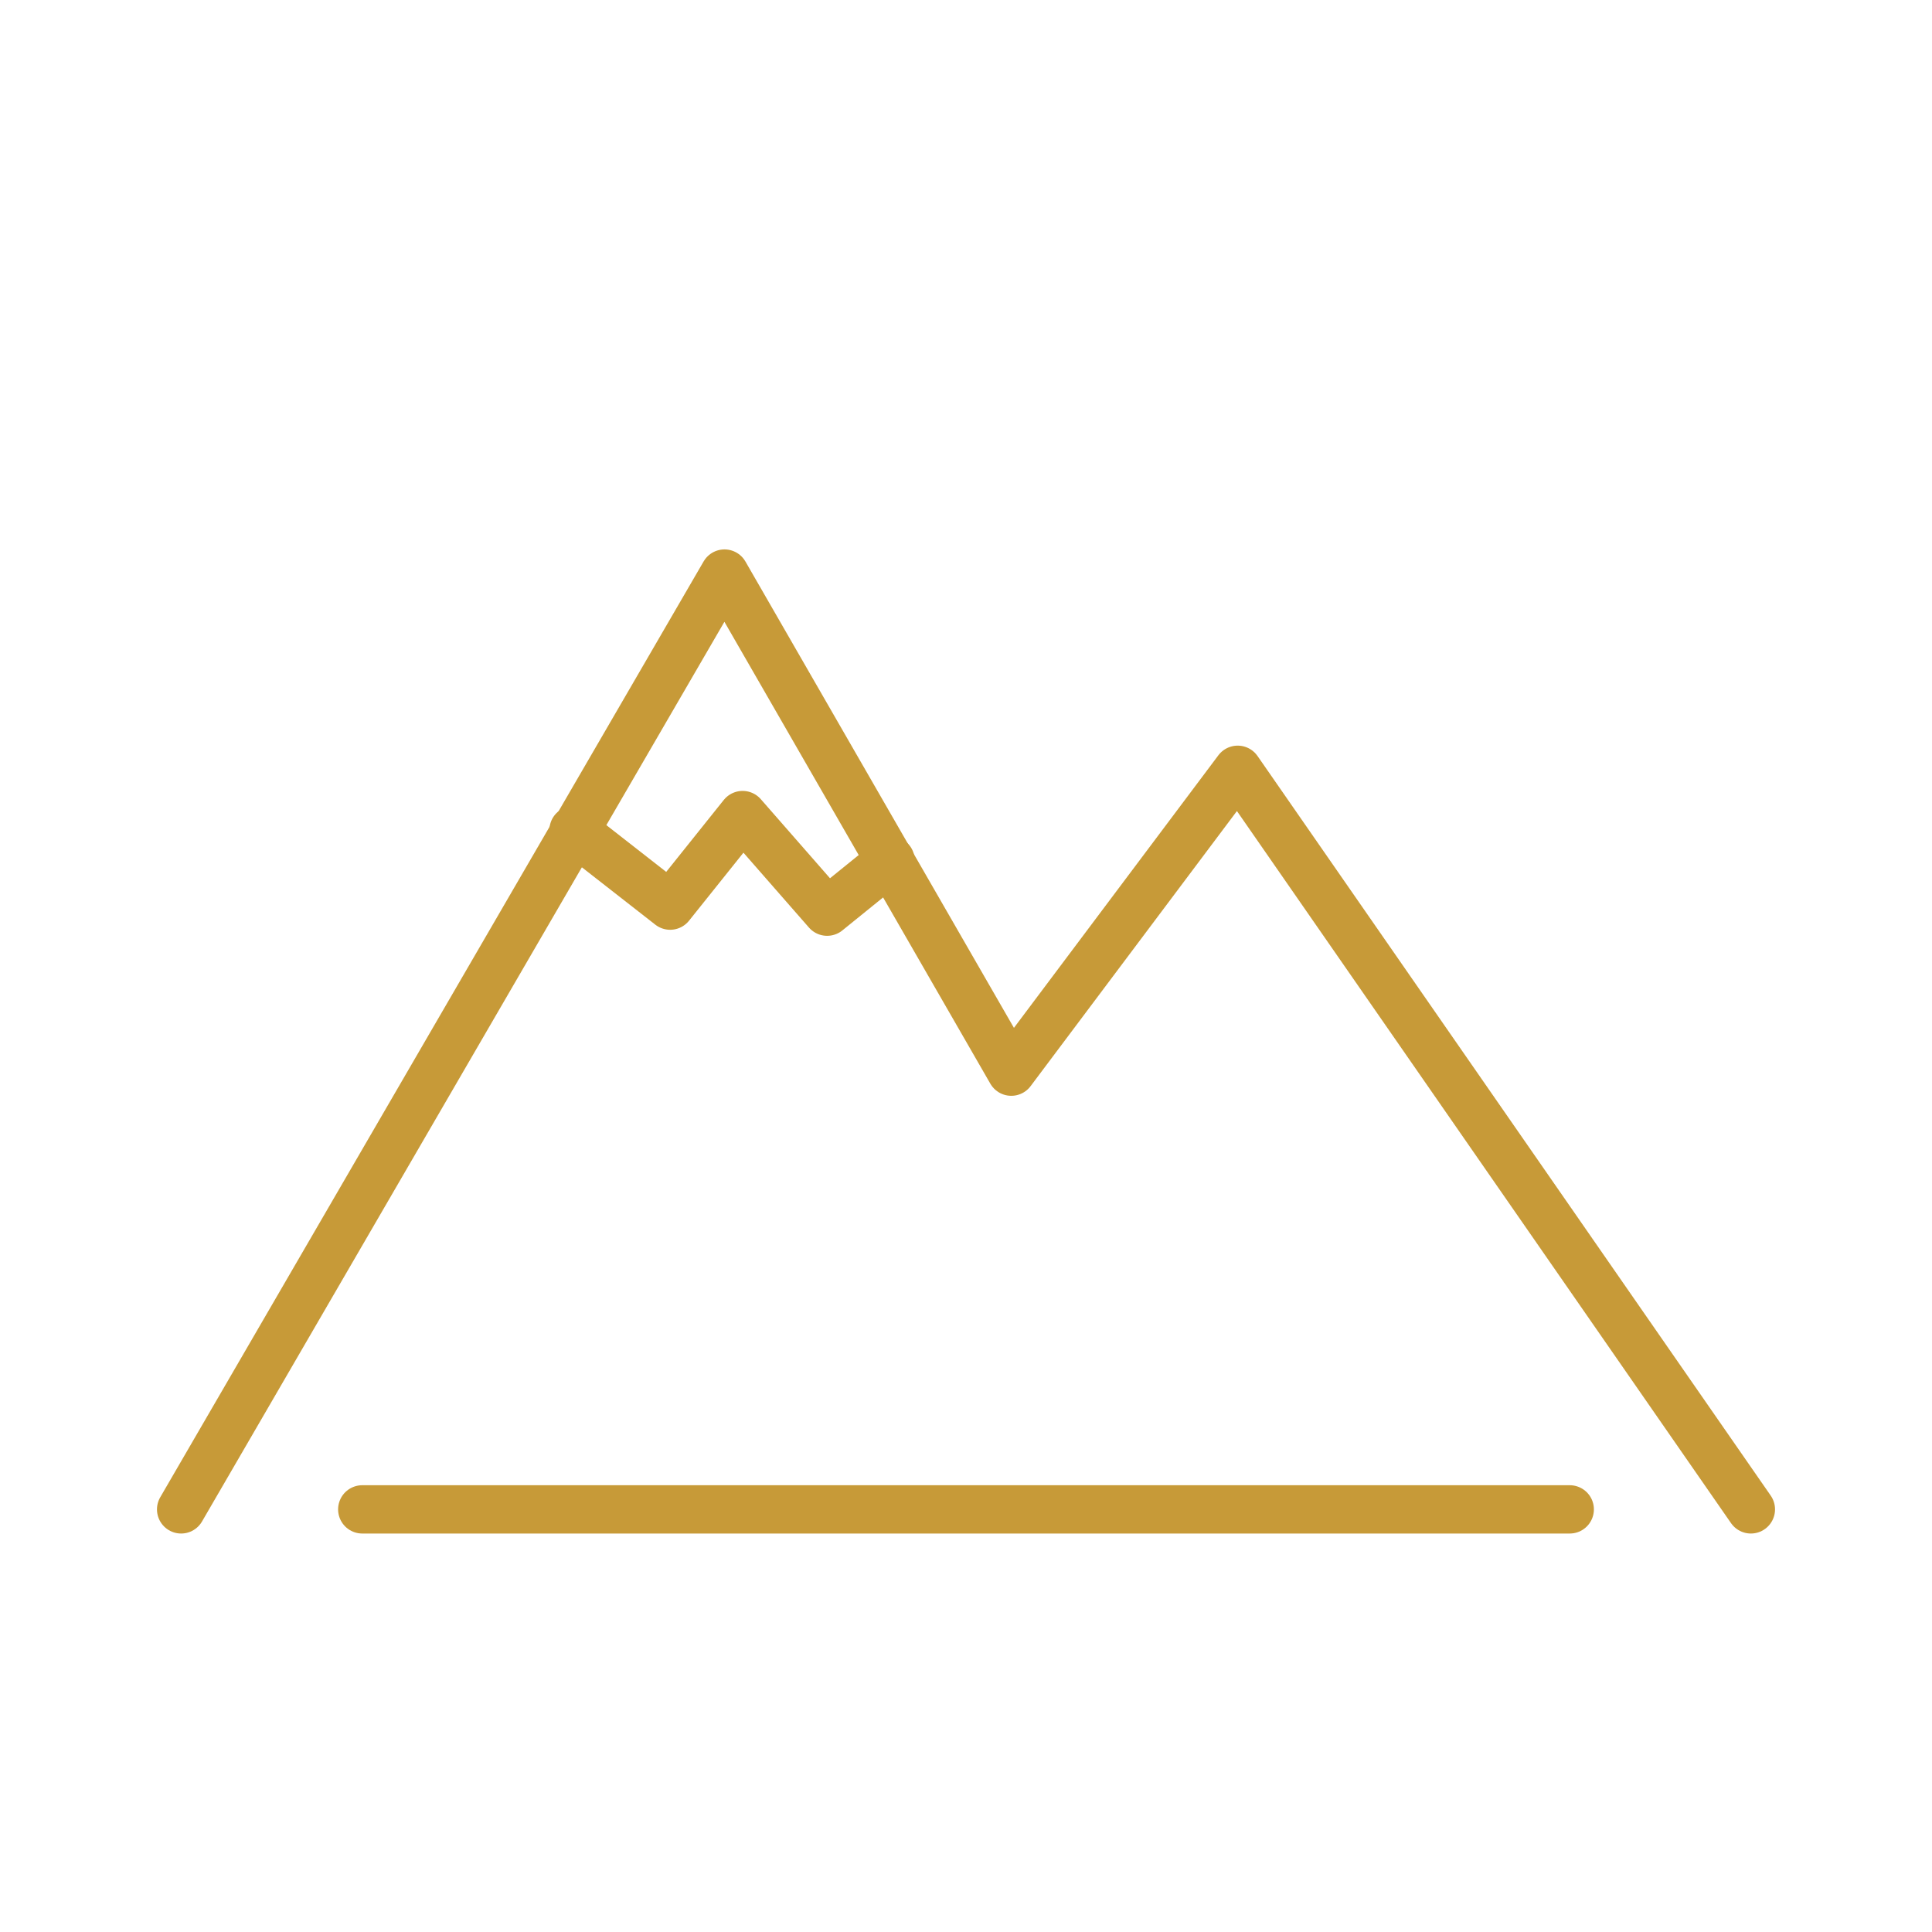
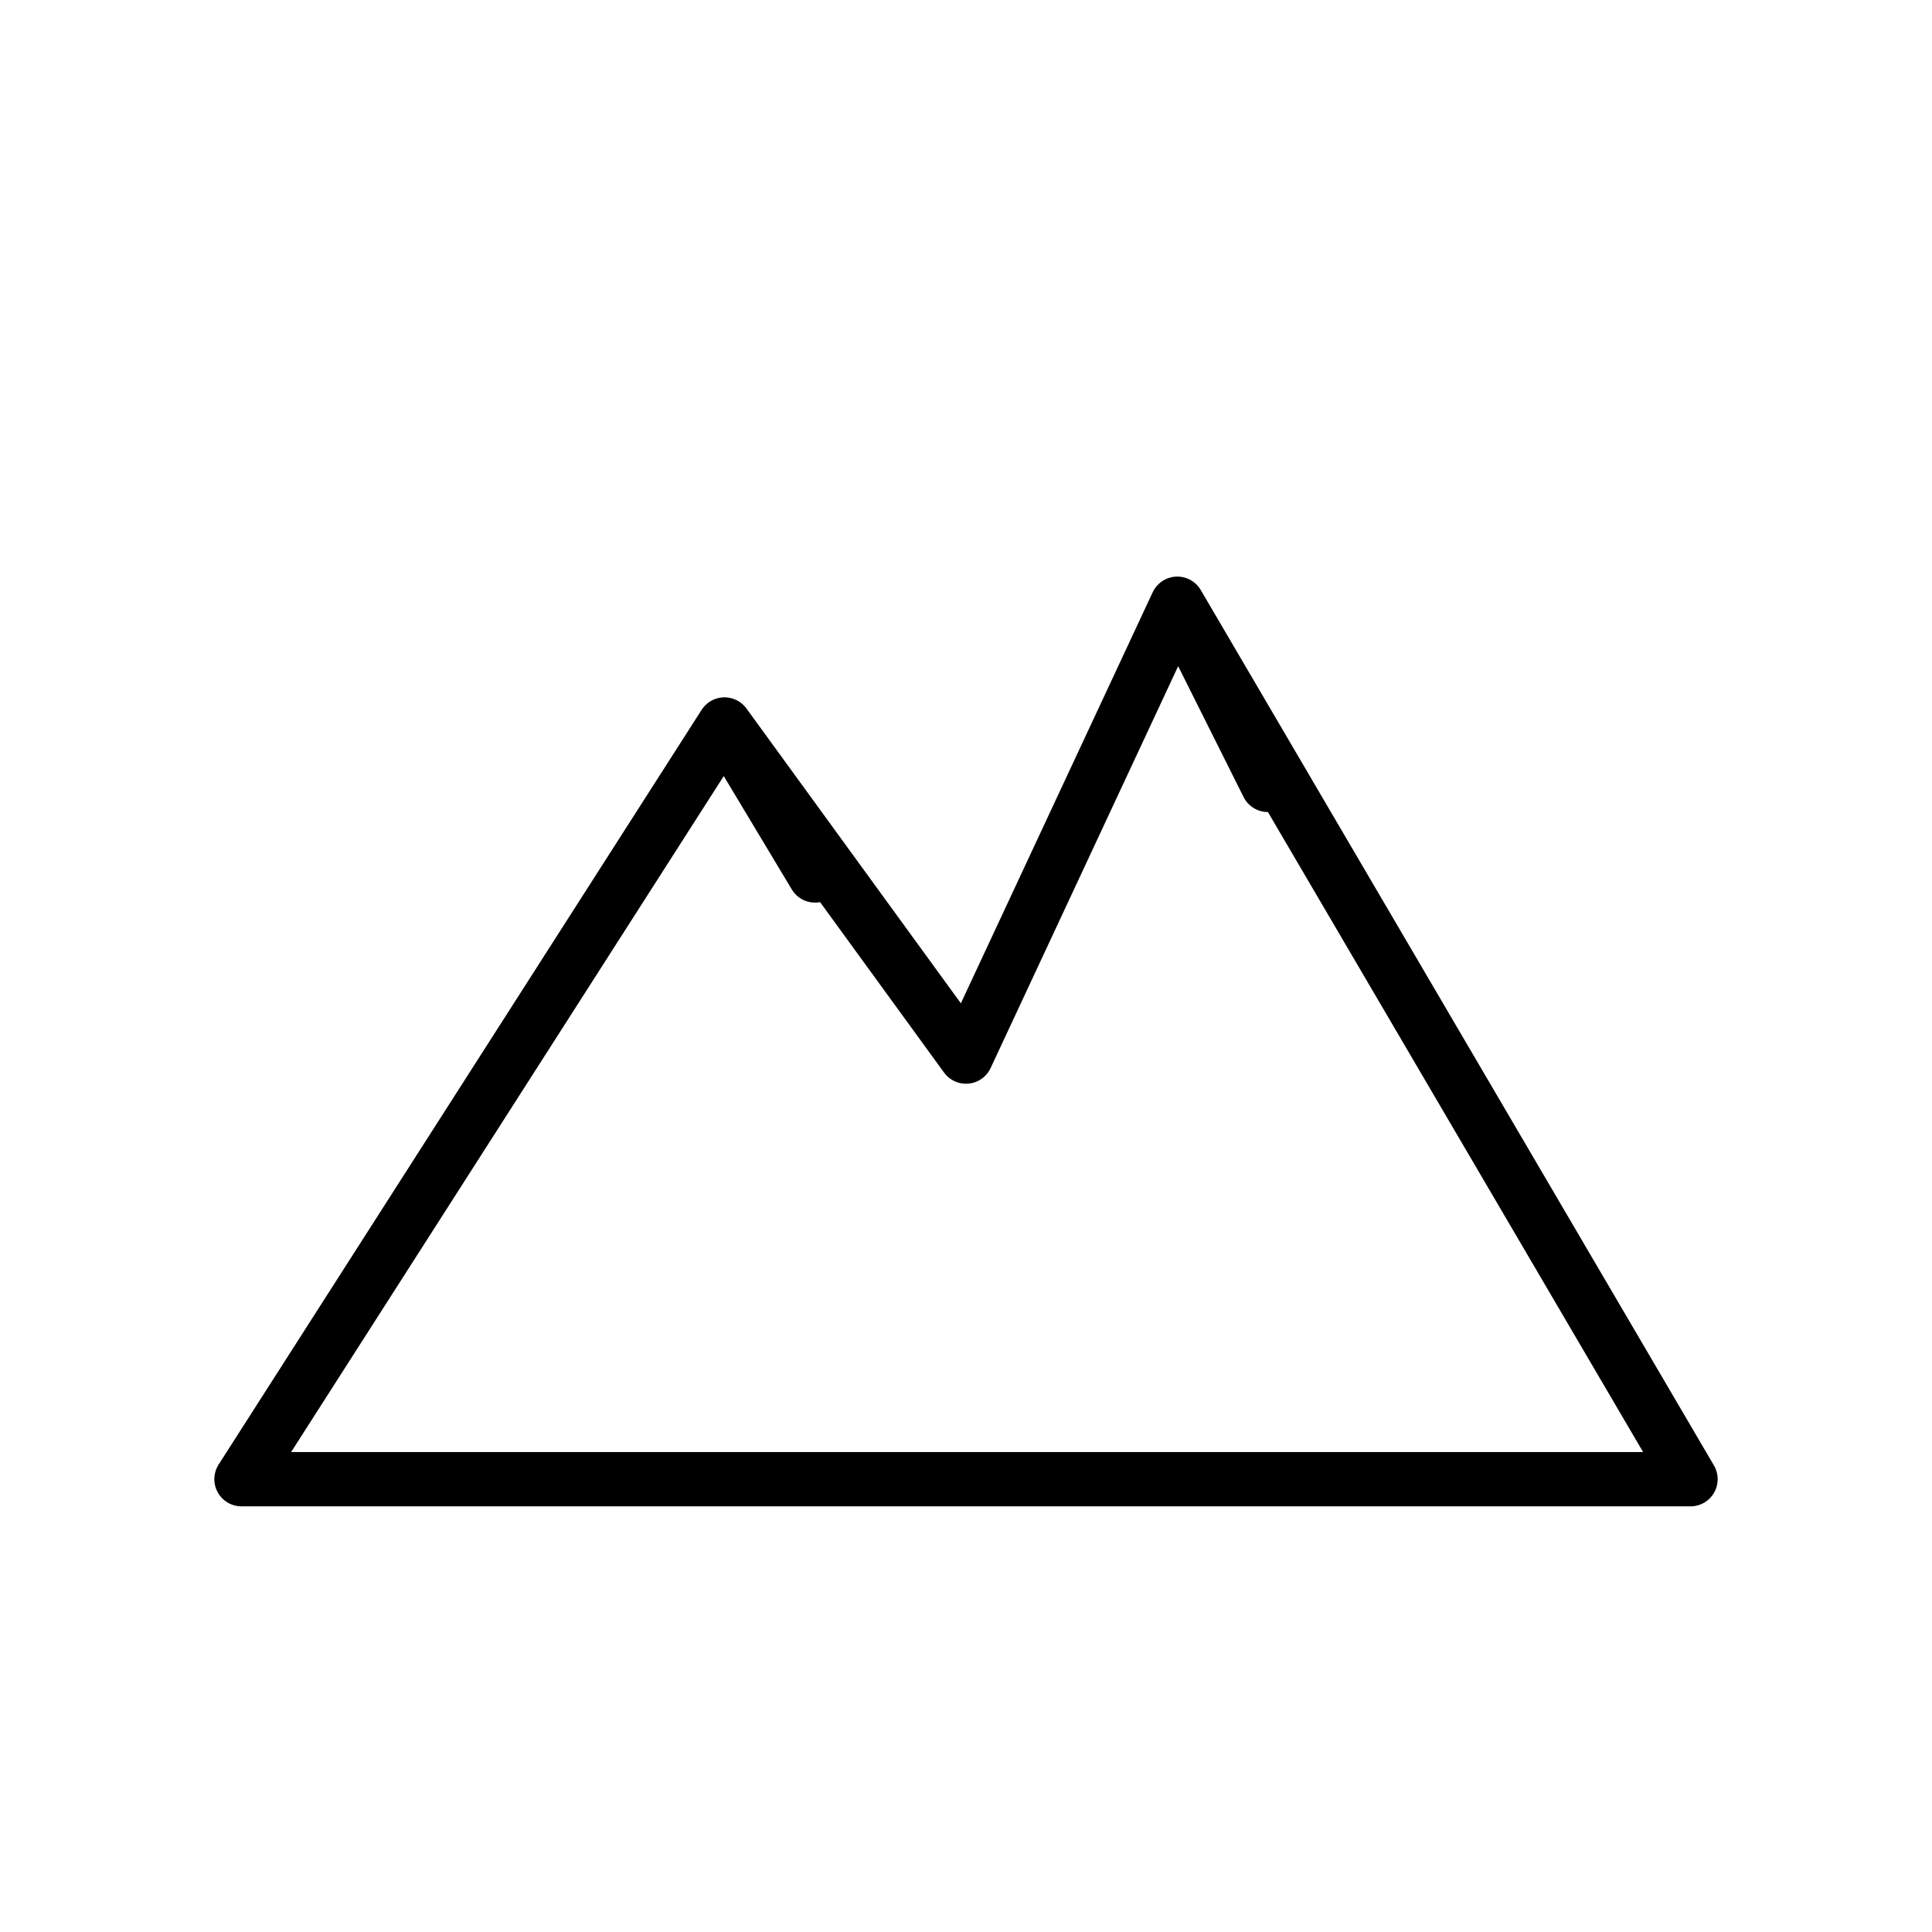
- <svg xmlns="http://www.w3.org/2000/svg" viewBox="0 0 64 64" fill="none" stroke="#C79A38" stroke-width="1.6" stroke-linecap="round" stroke-linejoin="round">
-   <path d="M6 50 L24 19 L33.5 35.5 L41 25.5 L58 50" />
-   <path d="M19 27.5 L22.2 30 L24.6 27 L27.4 30.2 L29.5 28.5" />
-   <path d="M12 50 H52" />
+ <svg xmlns="http://www.w3.org/2000/svg" viewBox="0 0 64 64" fill="none">
+   <path d="M8 49l16-25 8 11 7-15 17 29H8zM24 24l3 5M39 20l3 6" stroke="currentColor" stroke-width="1.8" stroke-linecap="round" stroke-linejoin="round" />
</svg>
